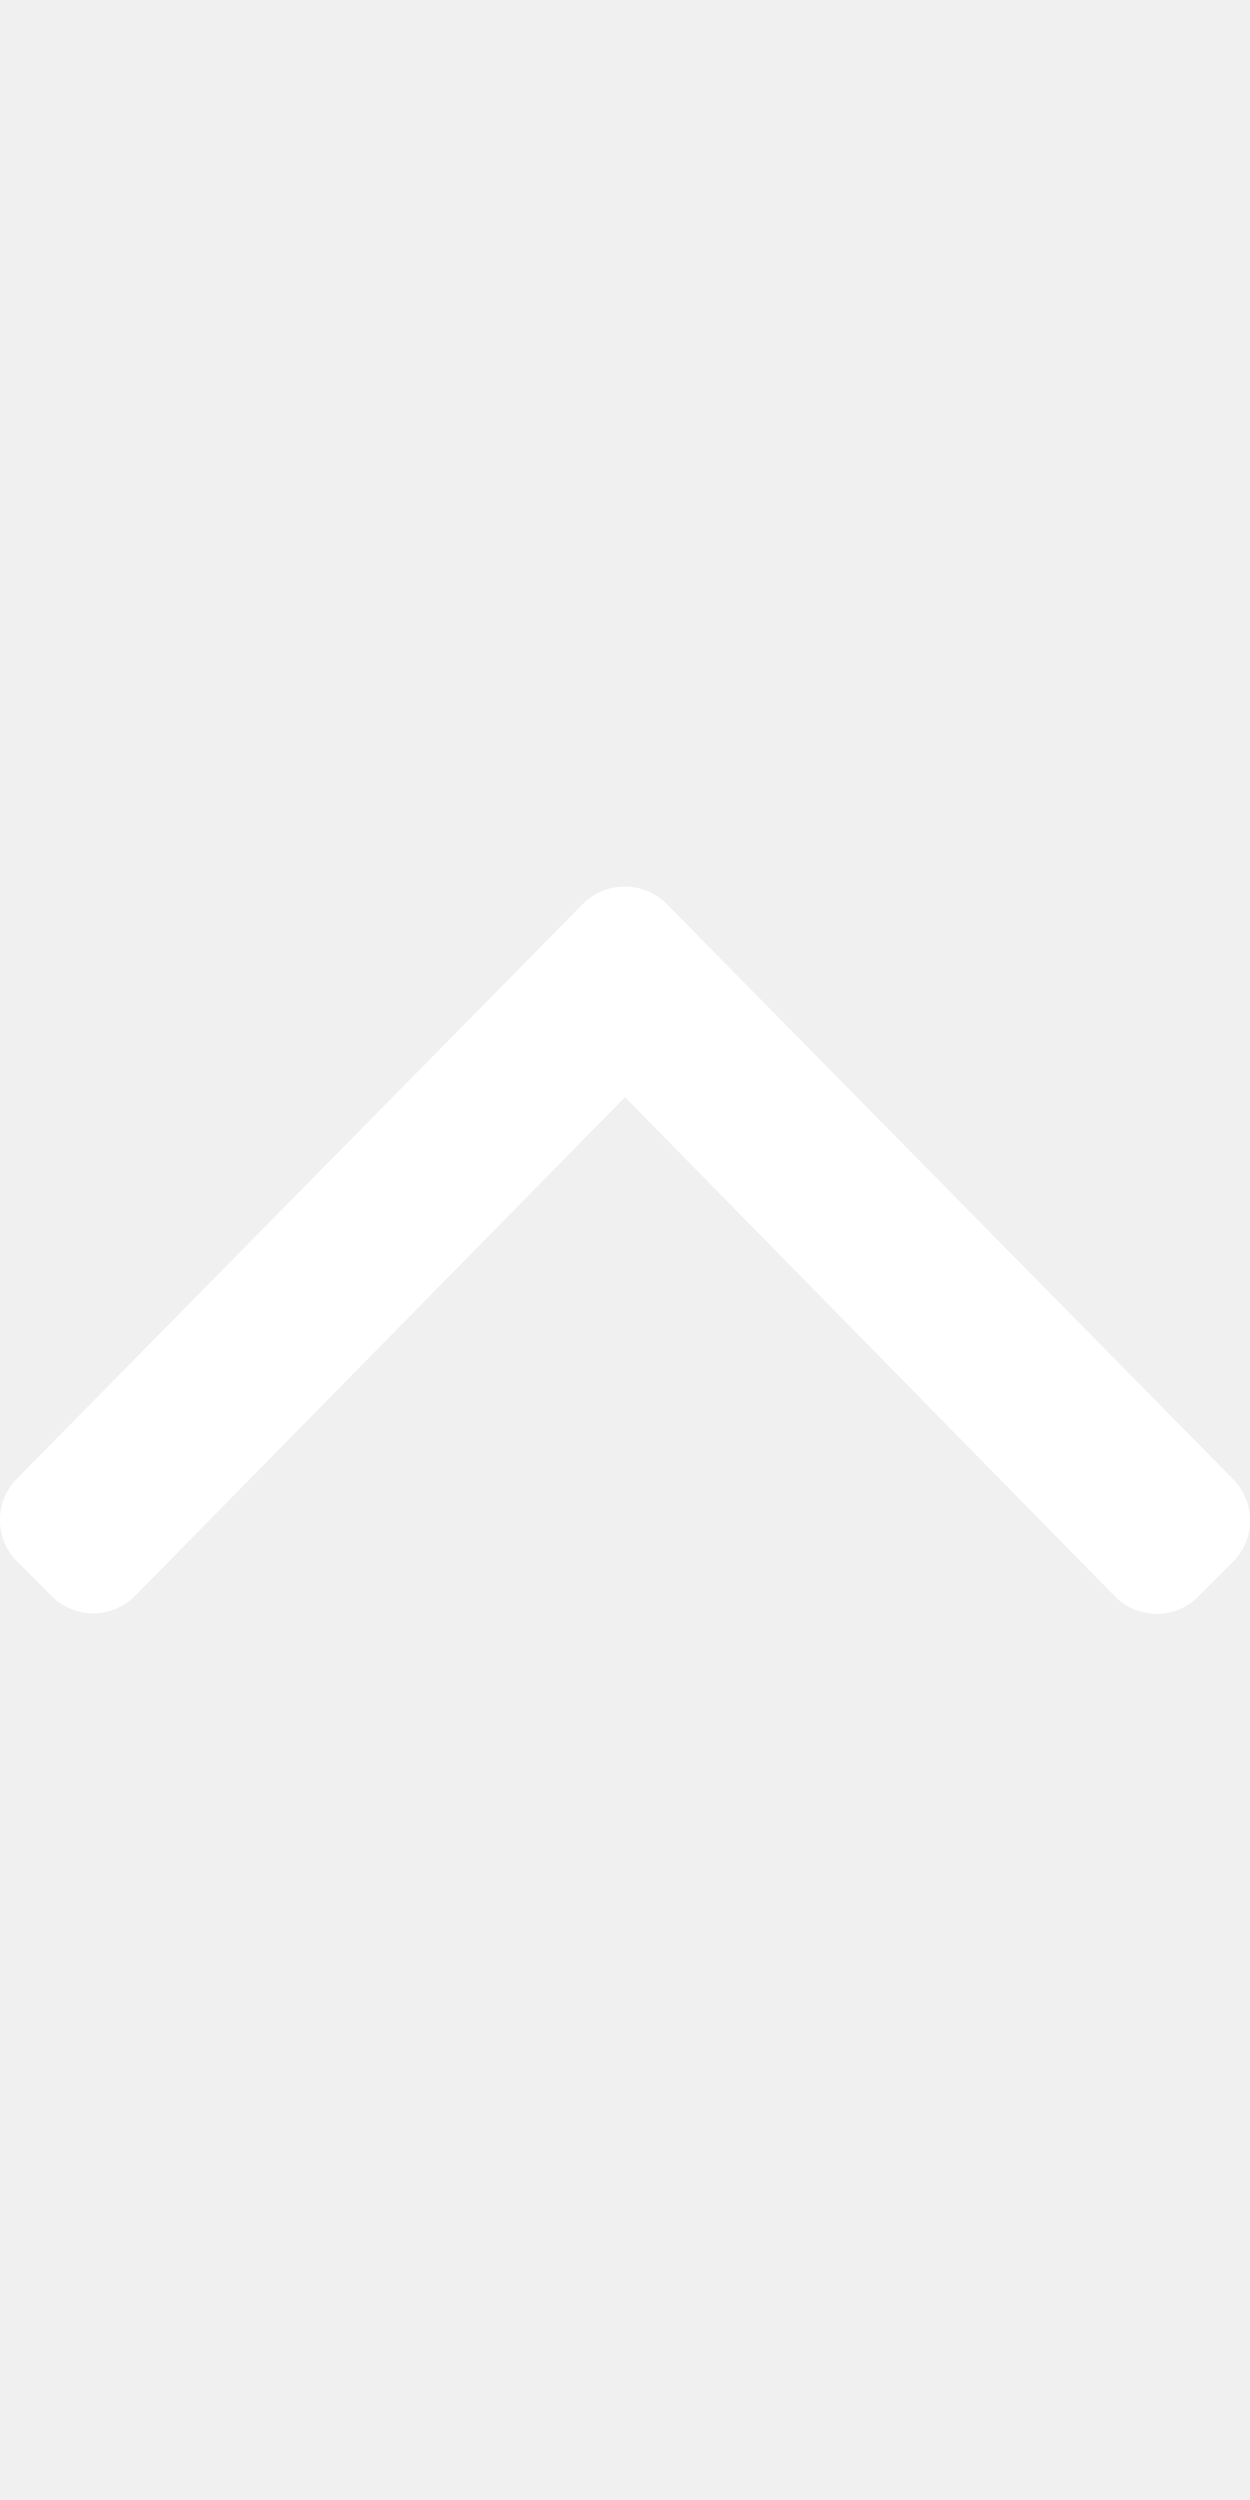
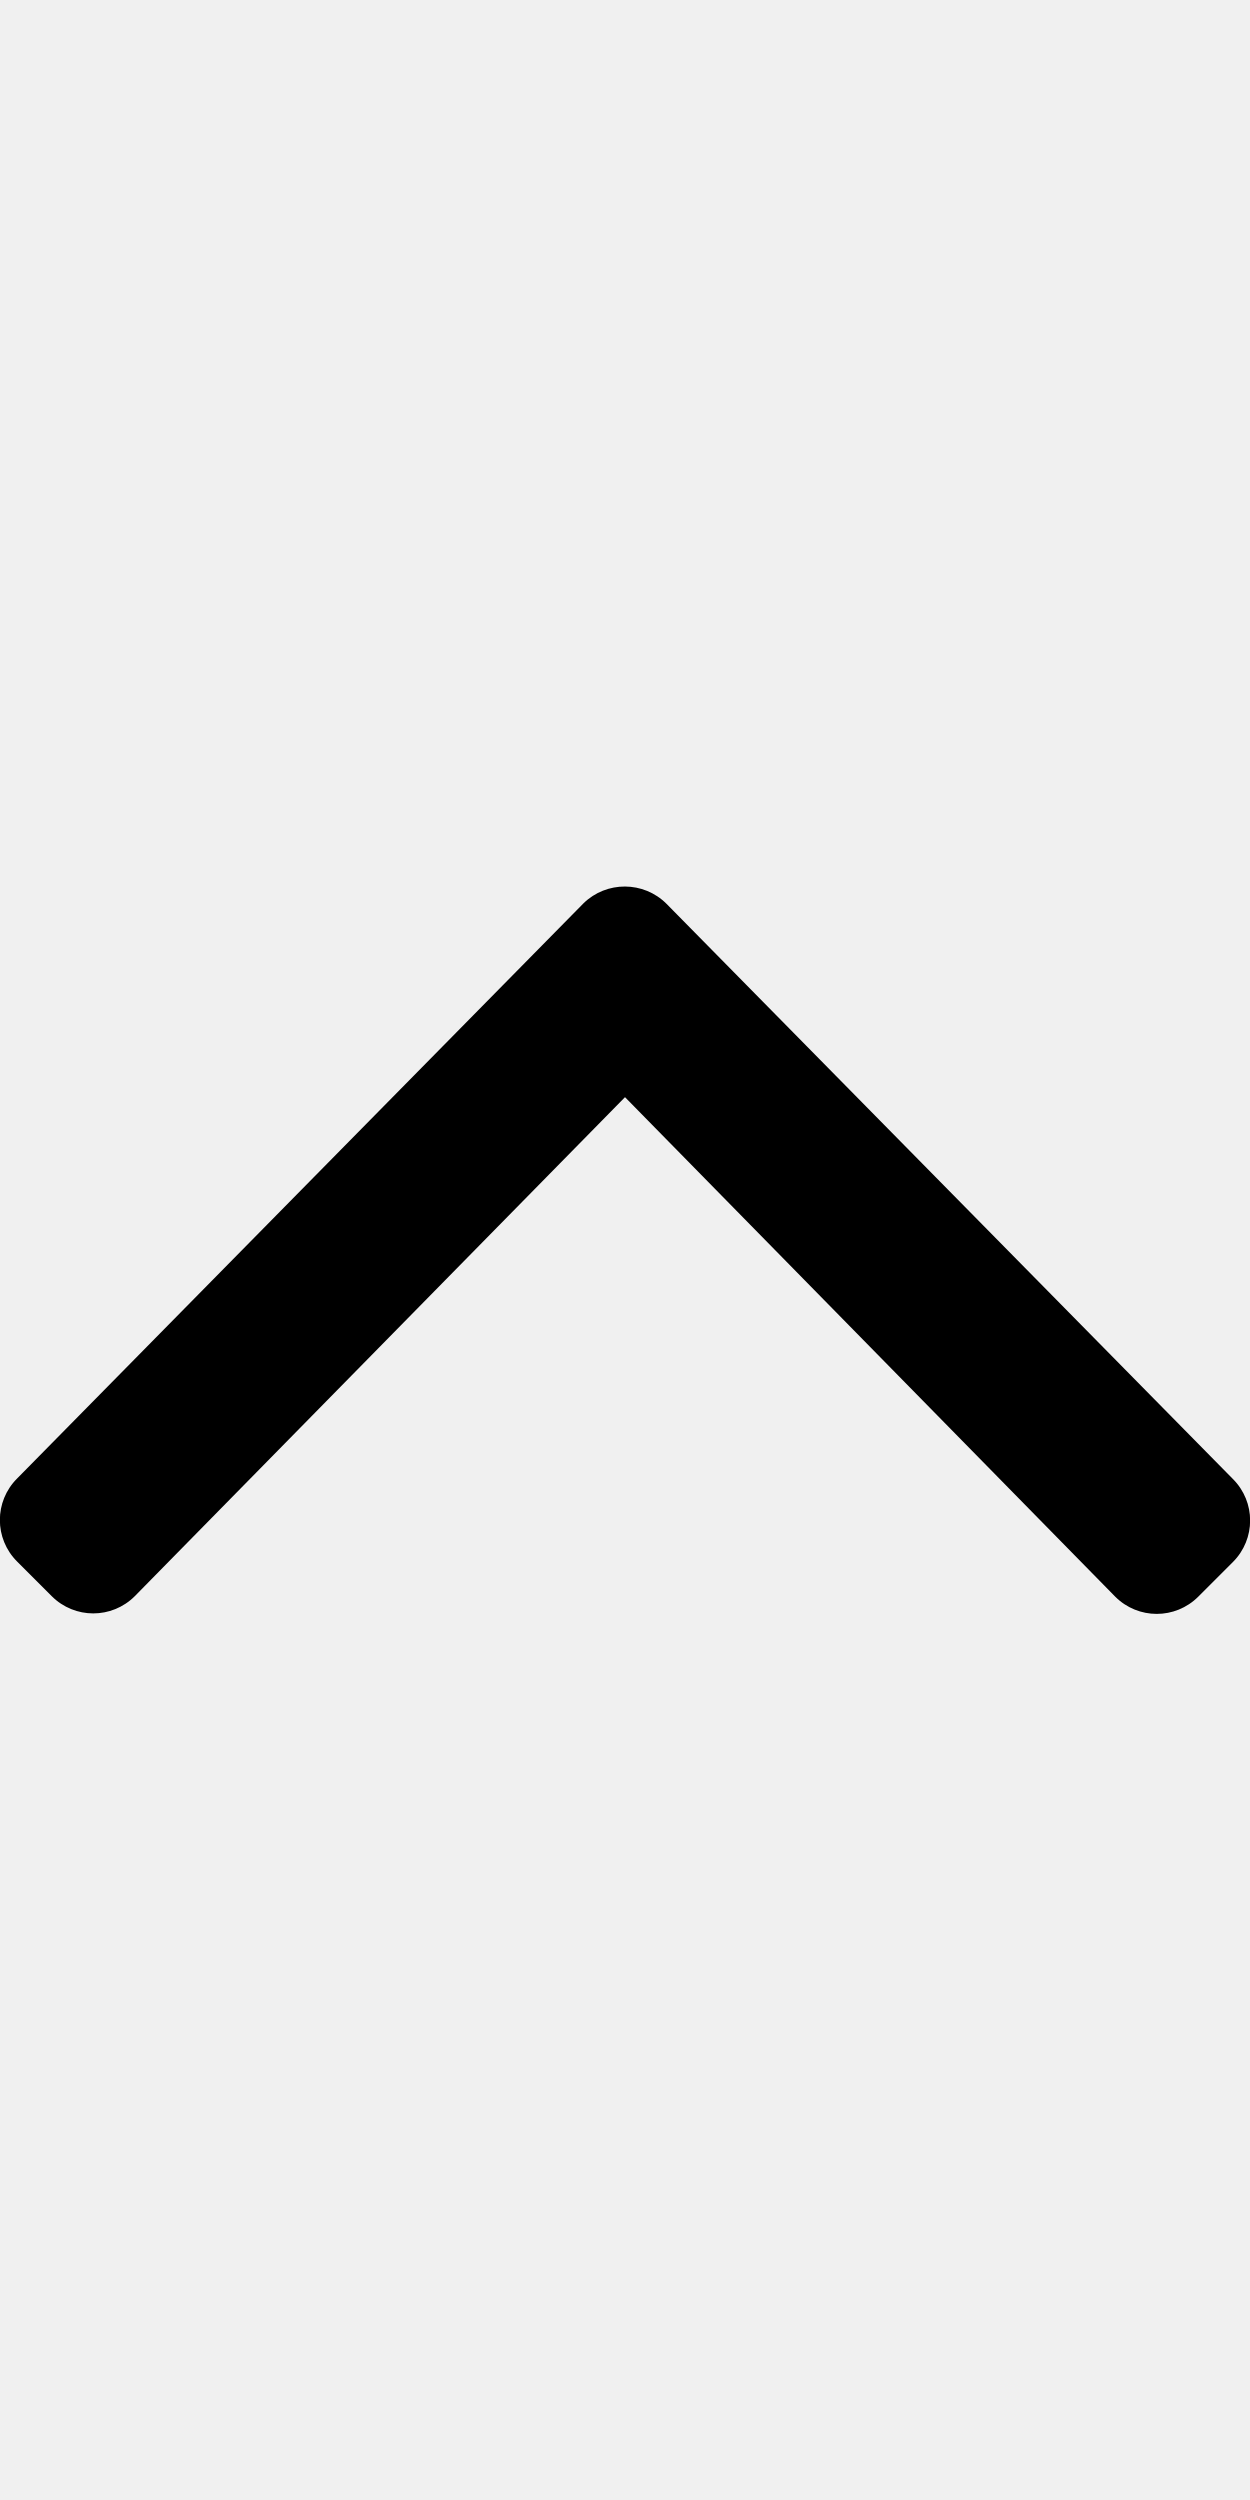
<svg xmlns="http://www.w3.org/2000/svg" viewBox="0 0 256 512">
-   <path fill="#fff" d="M136.5 185.1l116 117.8c4.7 4.7 4.7 12.3 0 17l-7.1 7.1c-4.7 4.7-12.3 4.7-17 0L128 224.7 27.6 326.9c-4.7 4.7-12.3 4.7-17 0l-7.1-7.1c-4.7-4.7-4.7-12.3 0-17l116-117.8c4.7-4.6 12.3-4.6 17 .1z" />
+   <path d="M136.5 185.1l116 117.8c4.7 4.7 4.7 12.3 0 17l-7.1 7.1c-4.7 4.7-12.3 4.7-17 0L128 224.7 27.6 326.9c-4.7 4.7-12.3 4.7-17 0l-7.1-7.1c-4.7-4.7-4.7-12.3 0-17l116-117.8c4.7-4.6 12.3-4.6 17 .1z" />
</svg>
